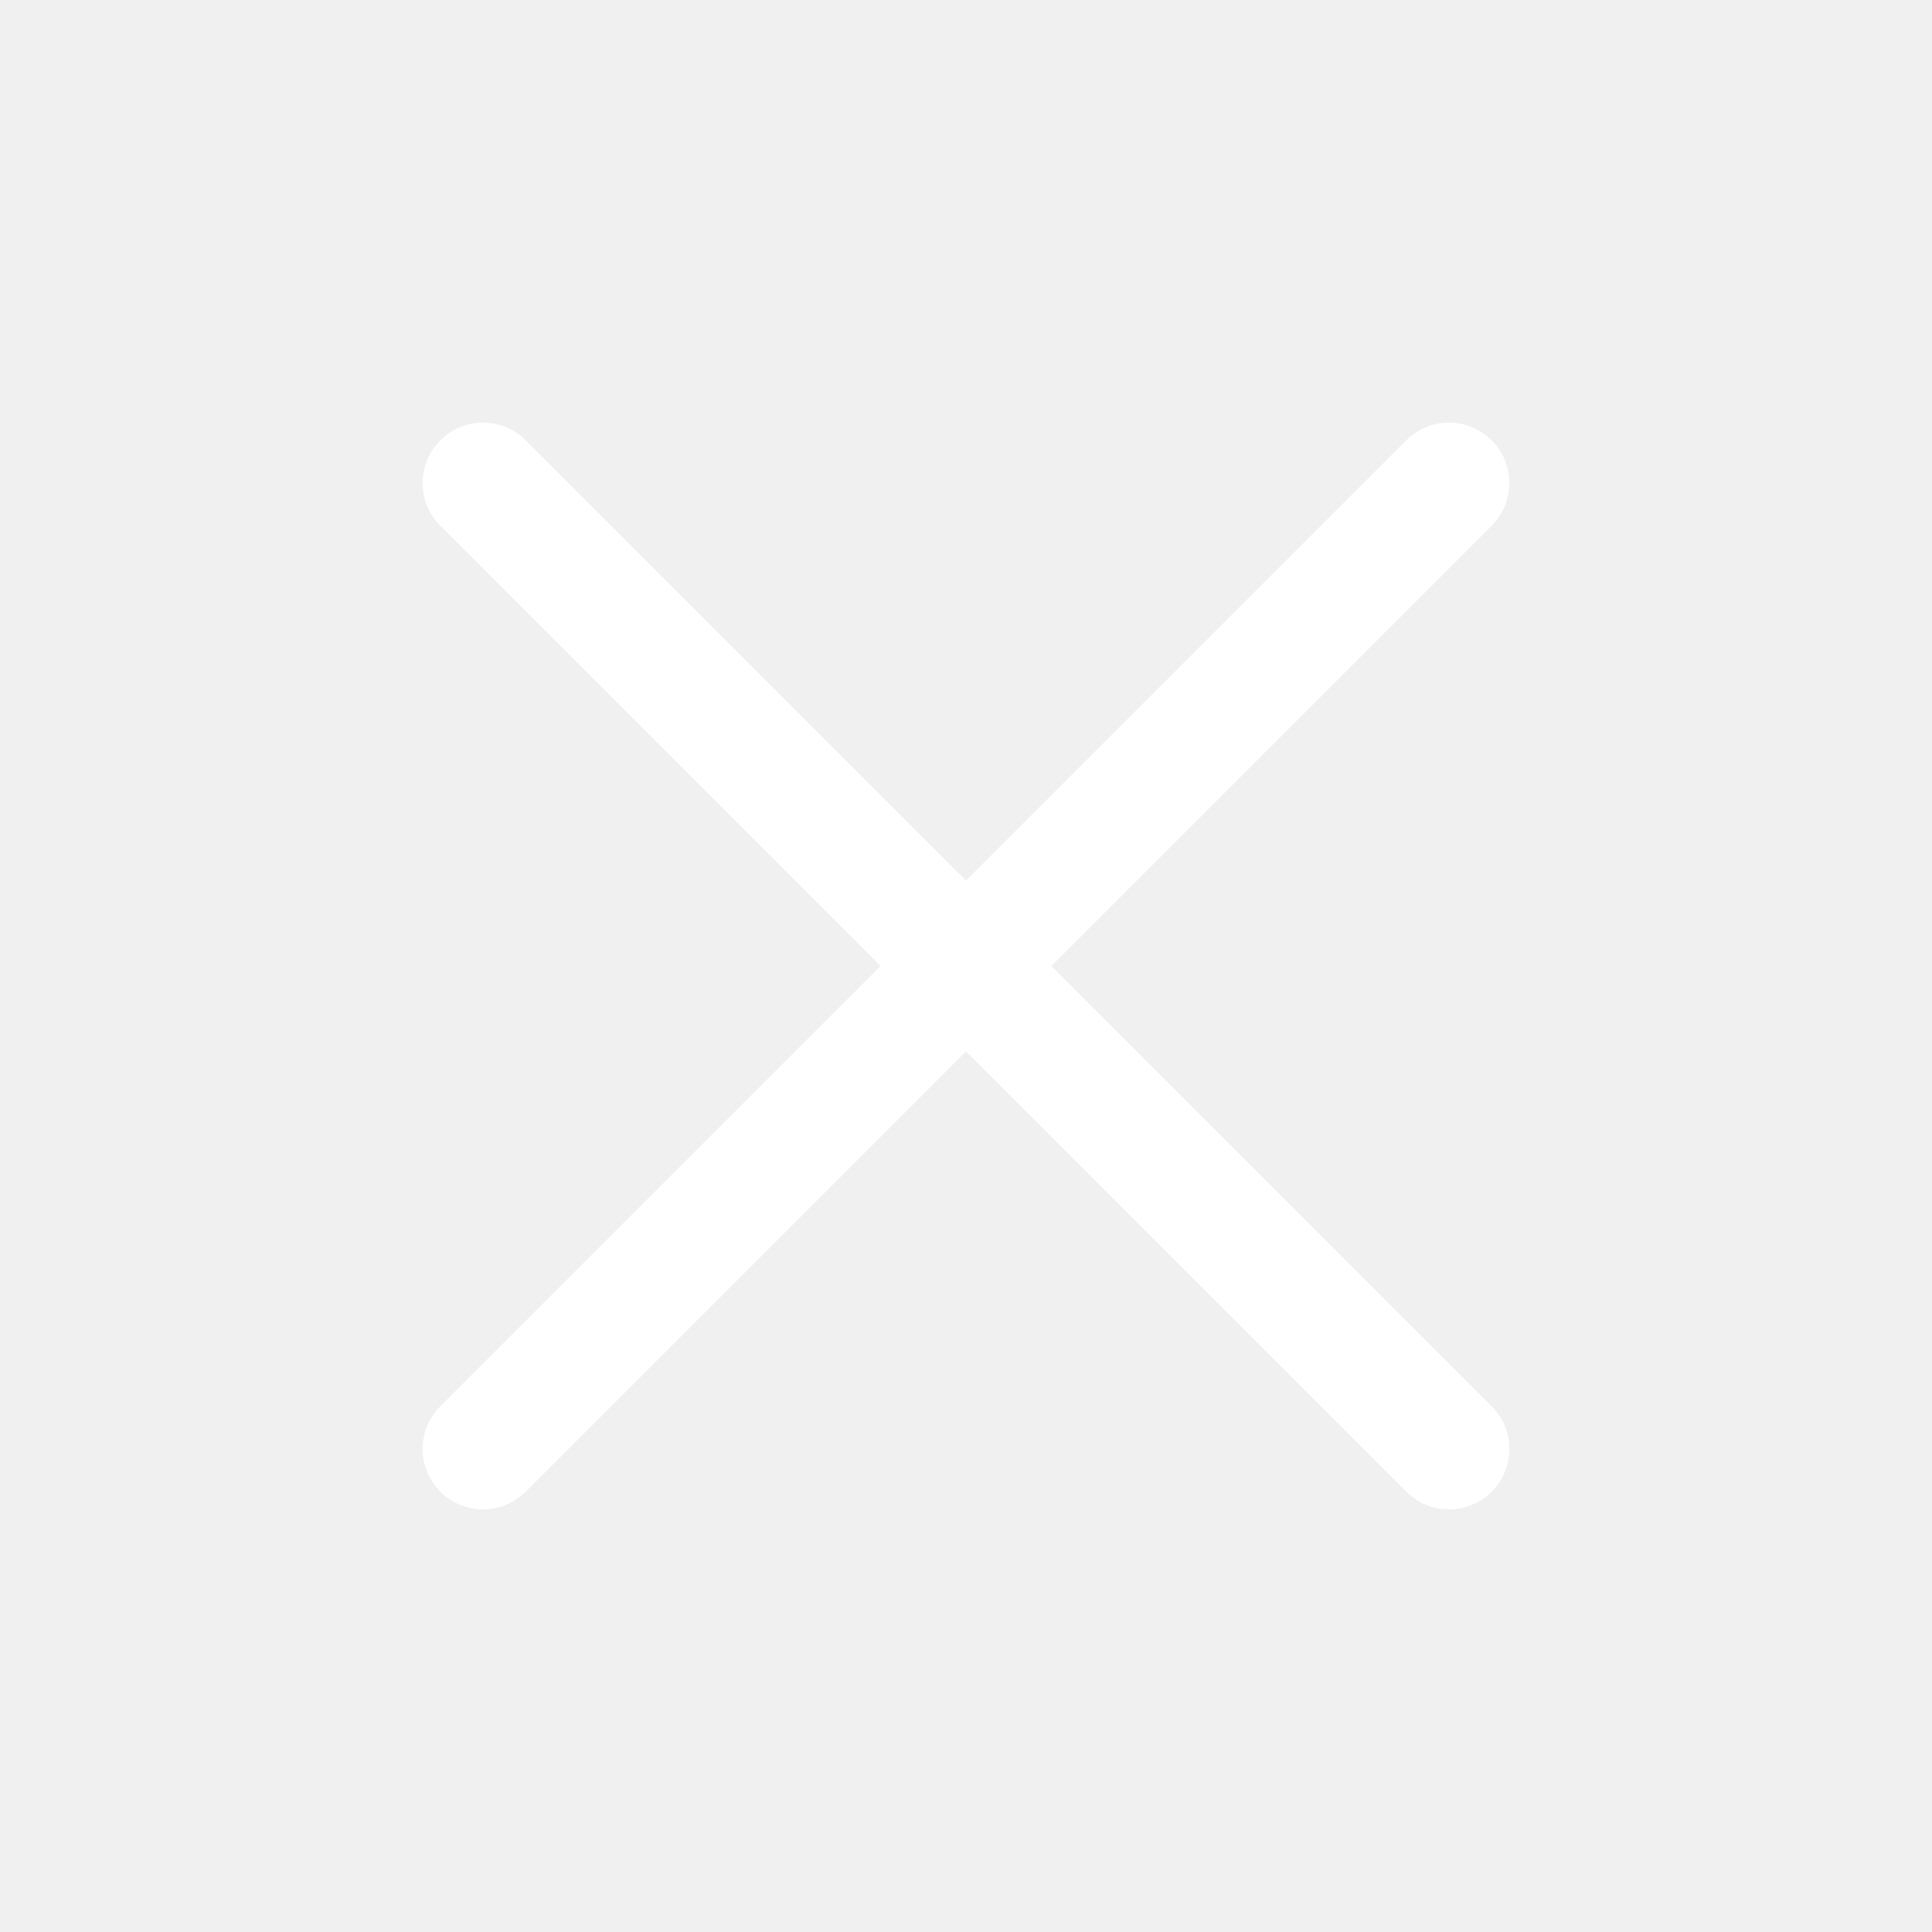
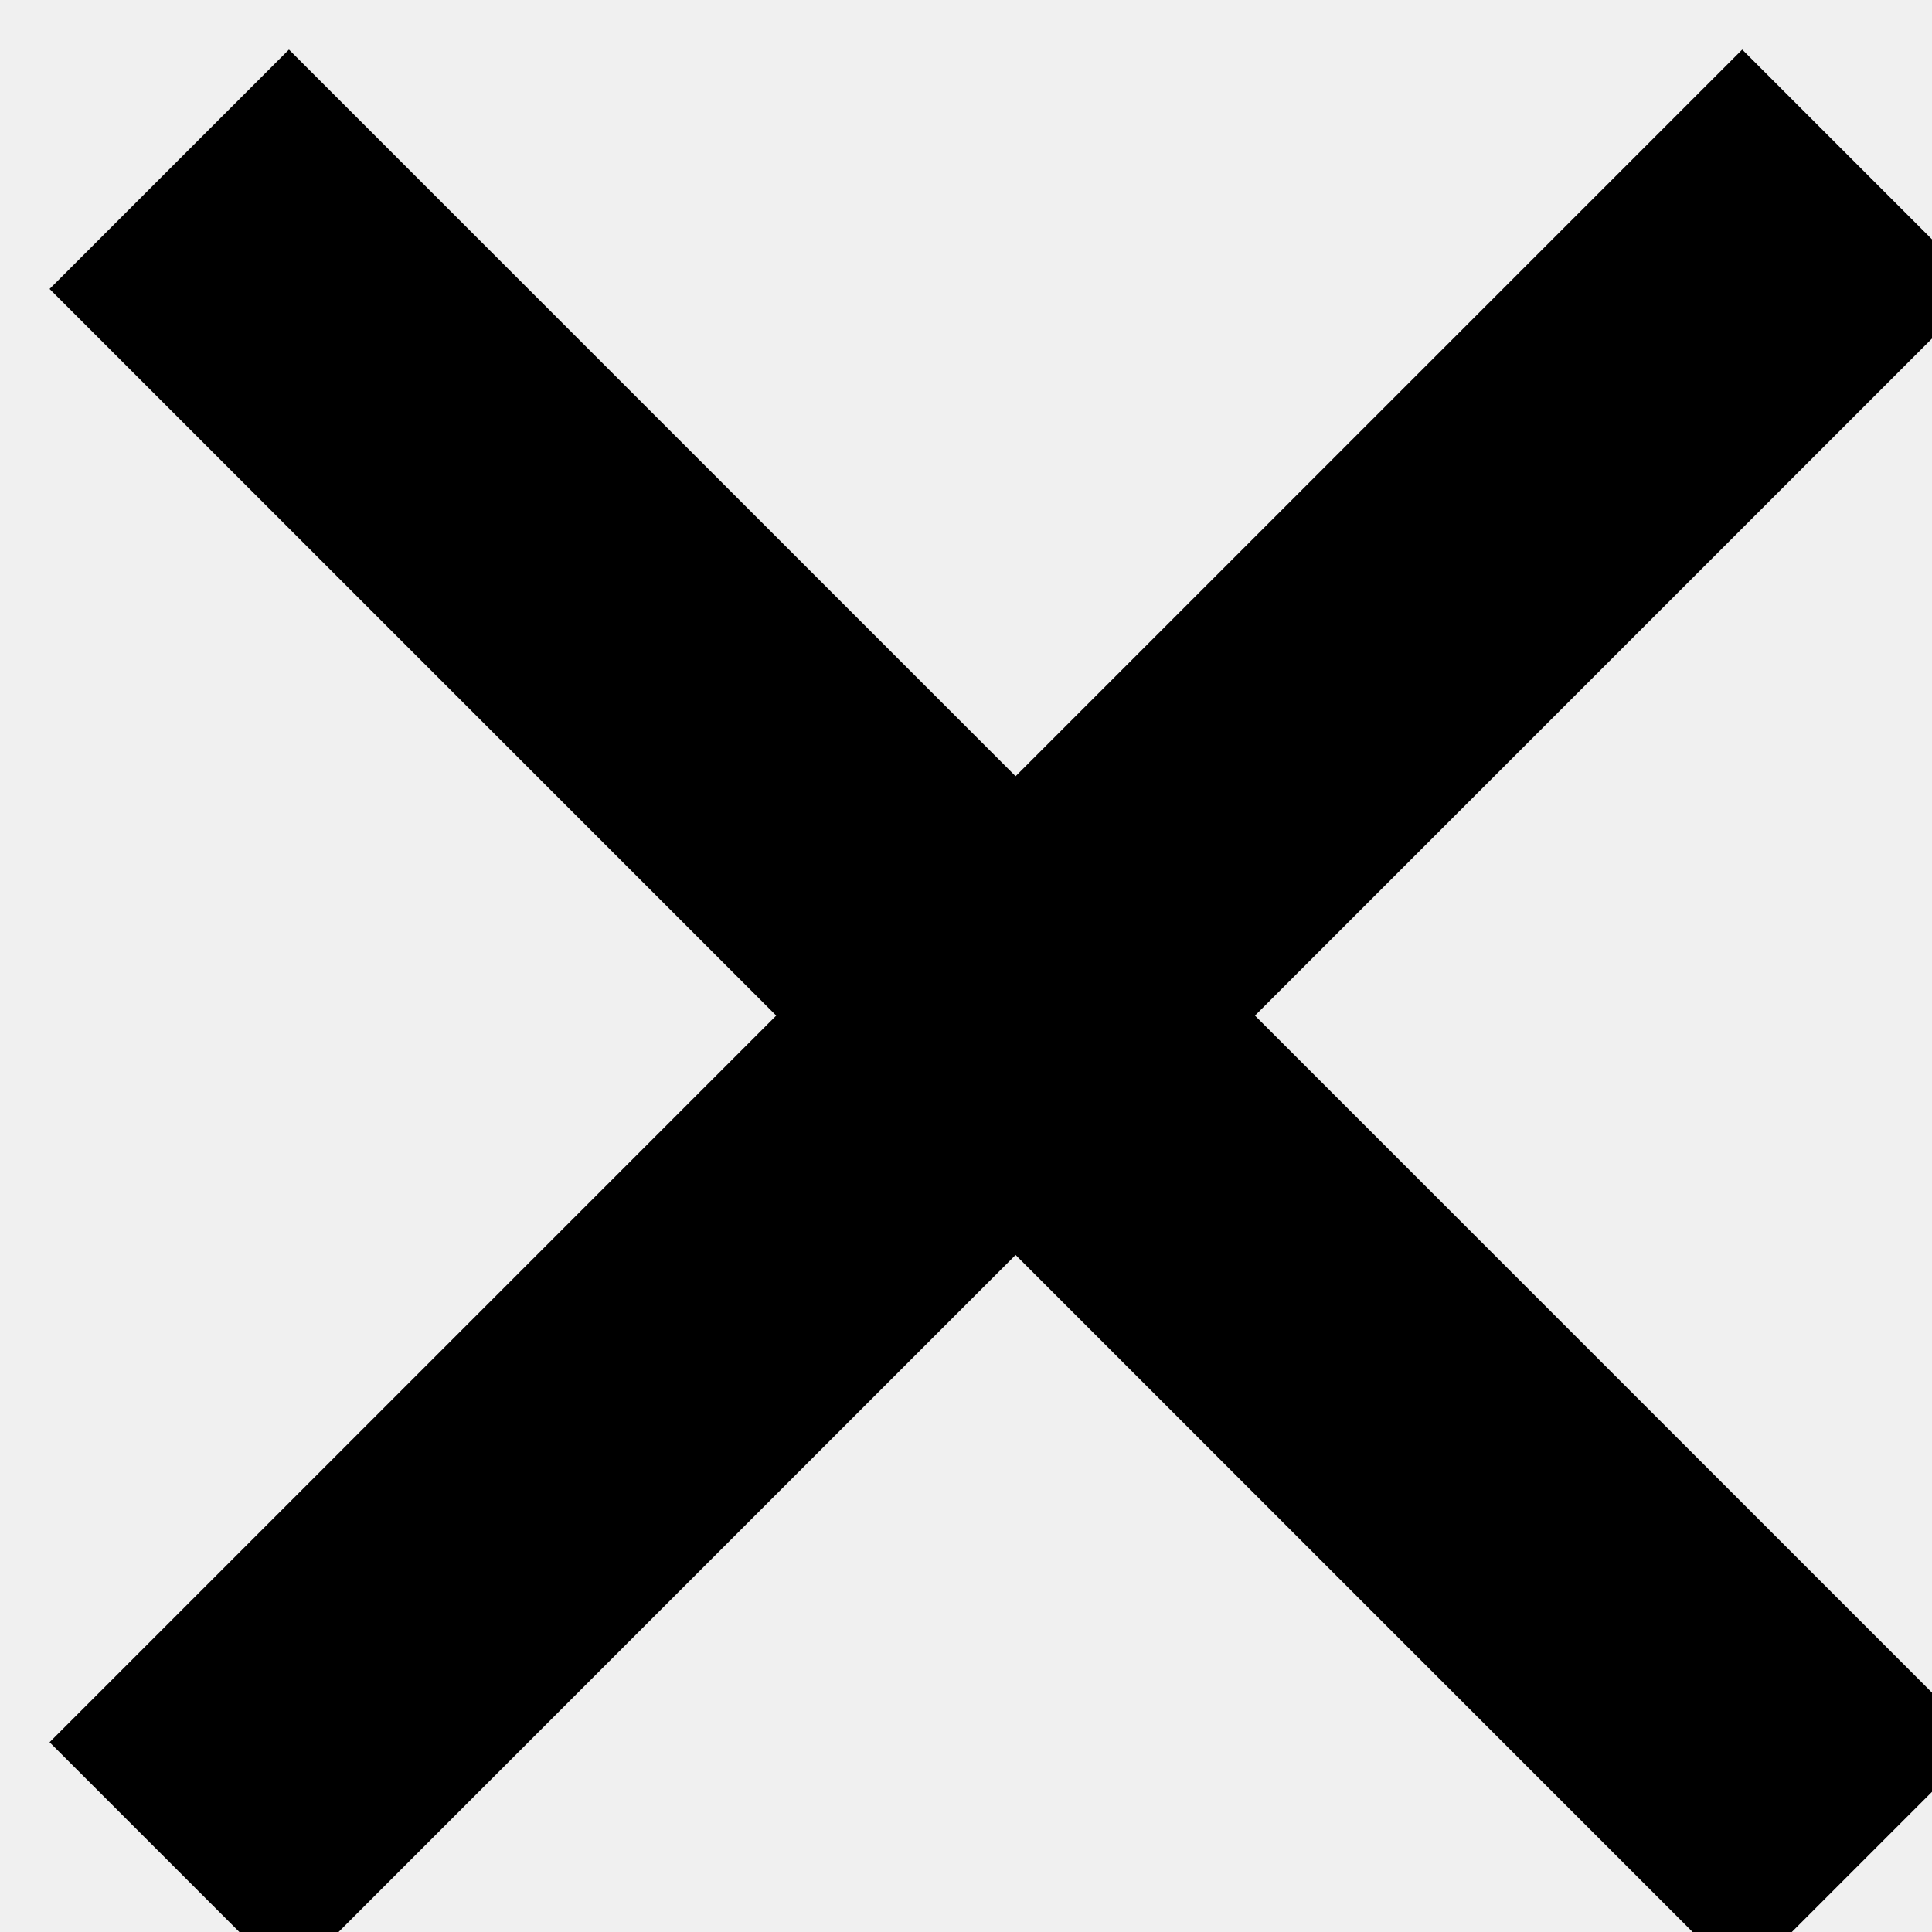
- <svg xmlns="http://www.w3.org/2000/svg" width="24" height="24" viewBox="0 0 24 24" fill="none">
-   <path d="M18 6L6 18" stroke="white" stroke-width="1.5" stroke-linecap="round" />
-   <path d="M18 18L6 6" stroke="white" stroke-width="1.5" stroke-linecap="round" />
+ <svg xmlns="http://www.w3.org/2000/svg" viewPort="0 0 12 12" version="1.1">
+   <line x1="1" y1="11" x2="11" y2="1" stroke="black" stroke-width="2" />
+   <line x1="1" y1="1" x2="11" y2="11" stroke="black" stroke-width="2" />
</svg>
